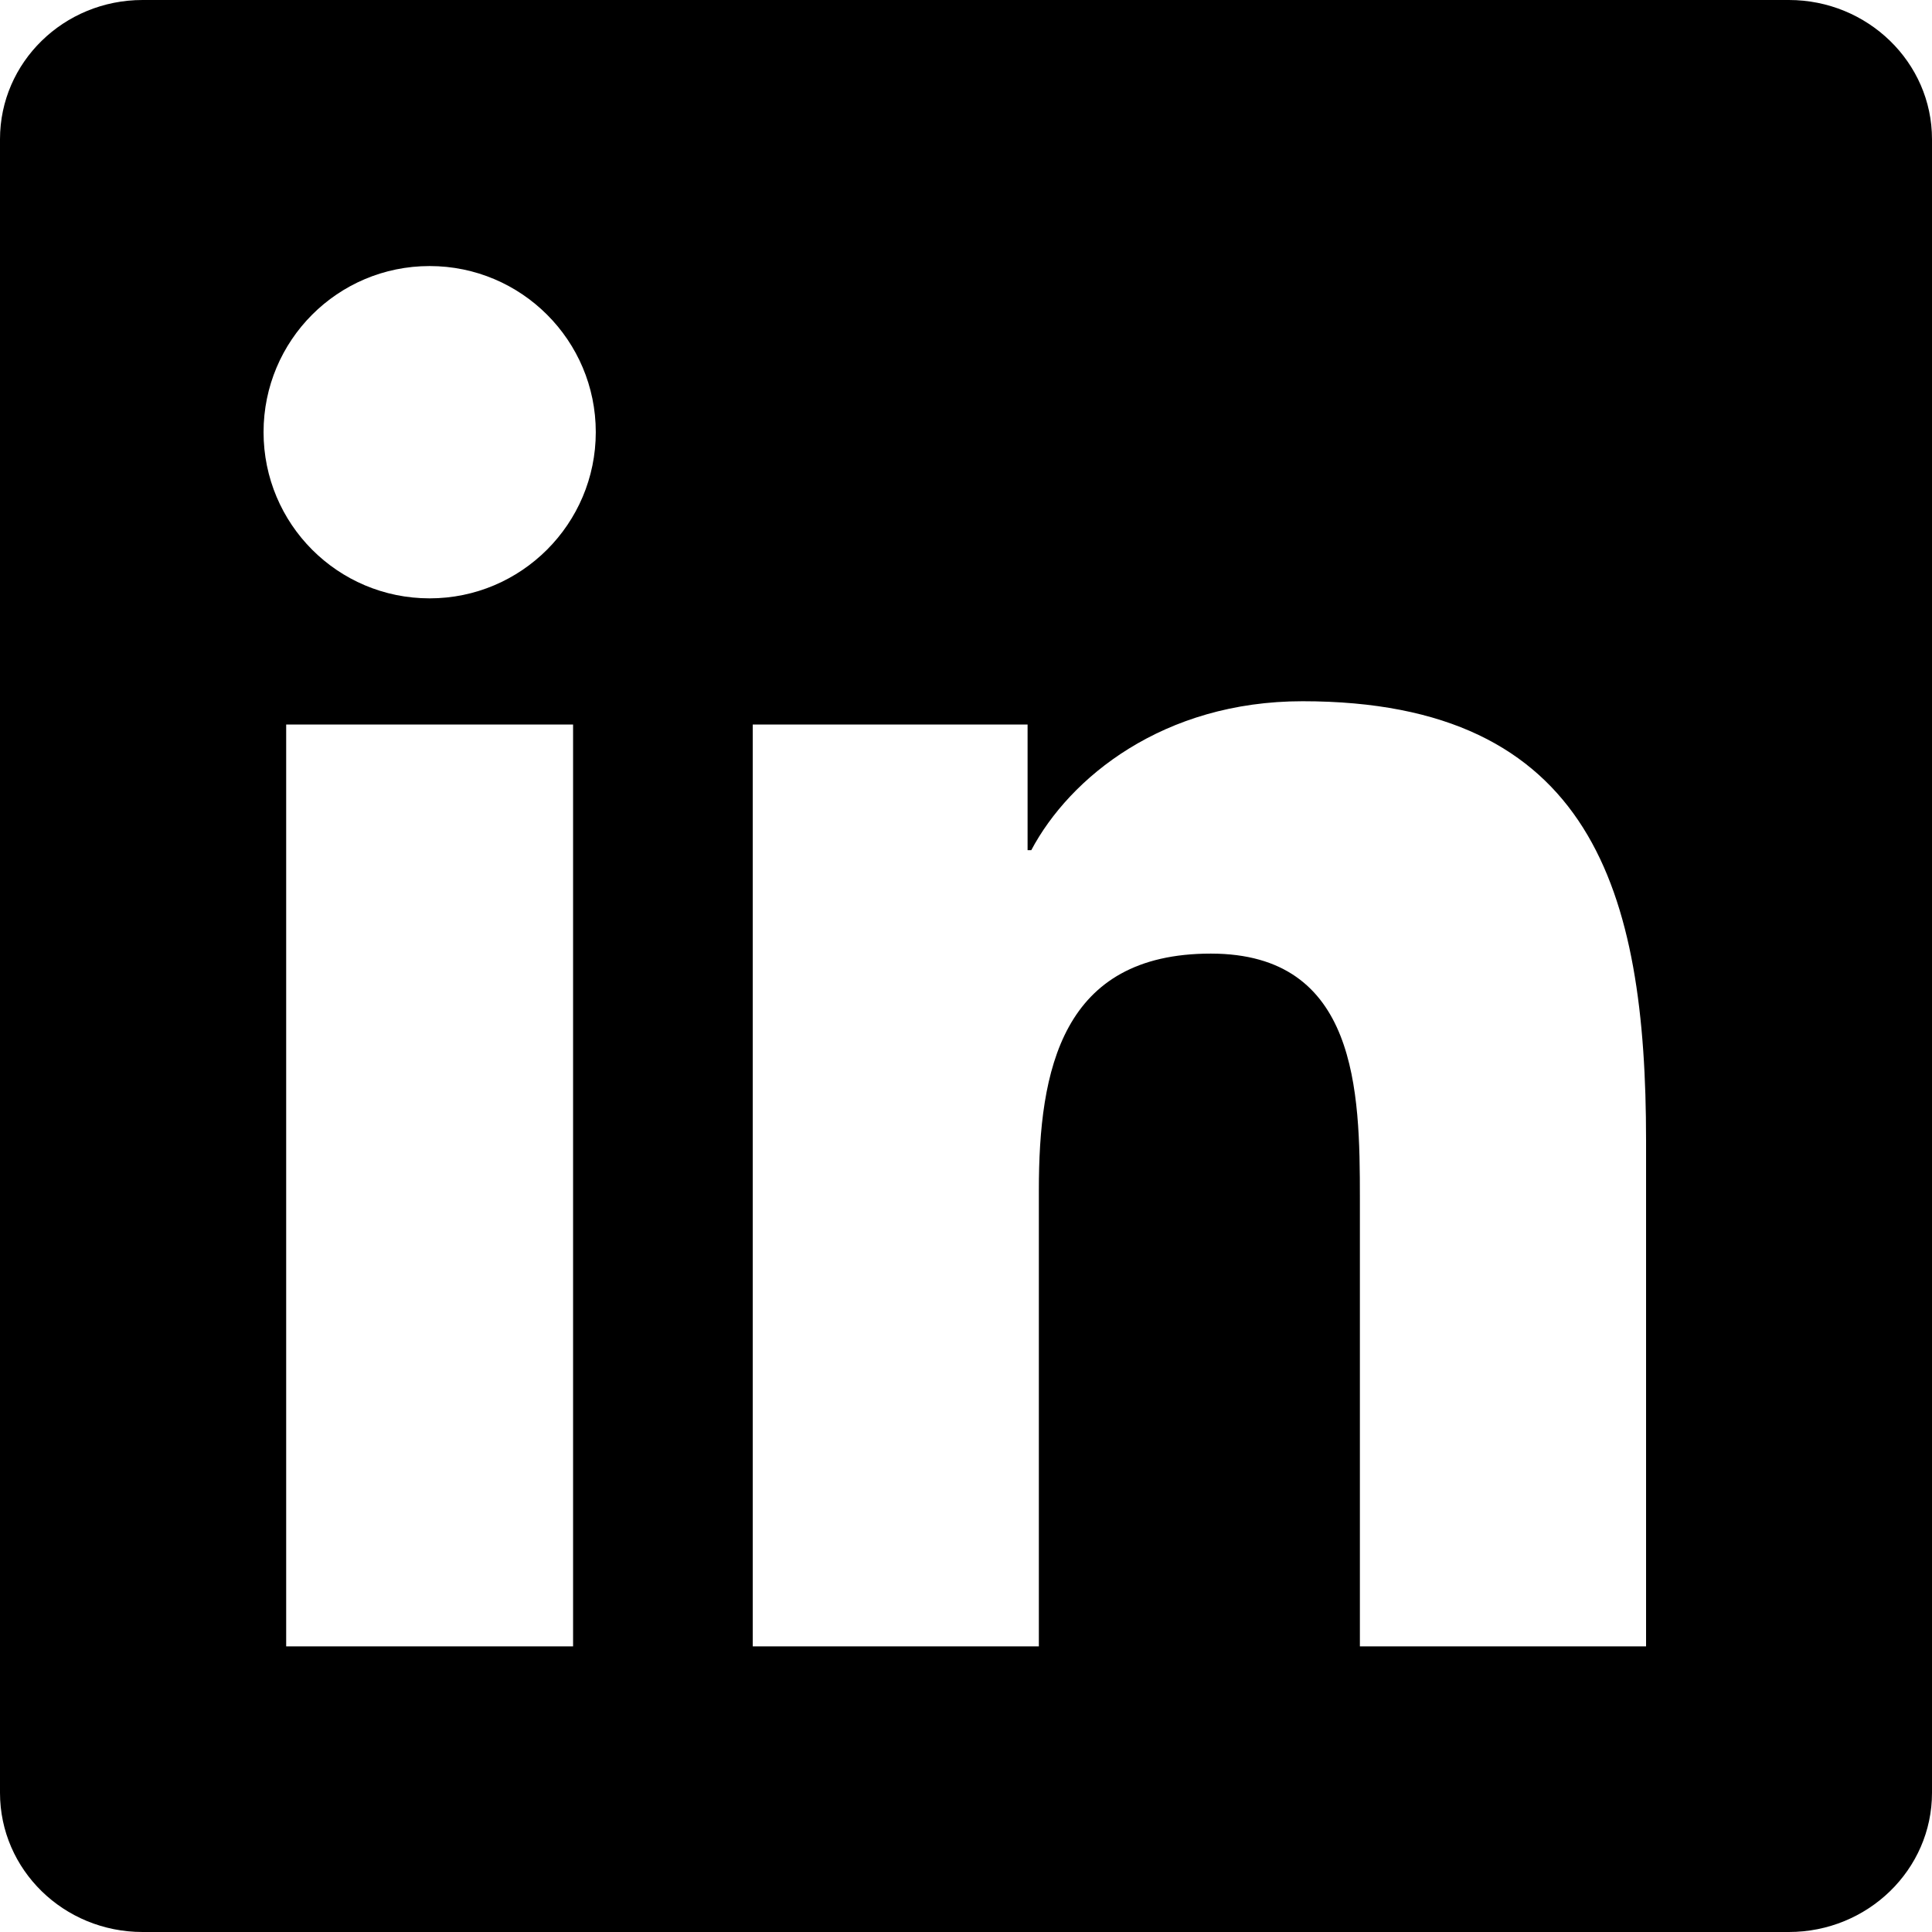
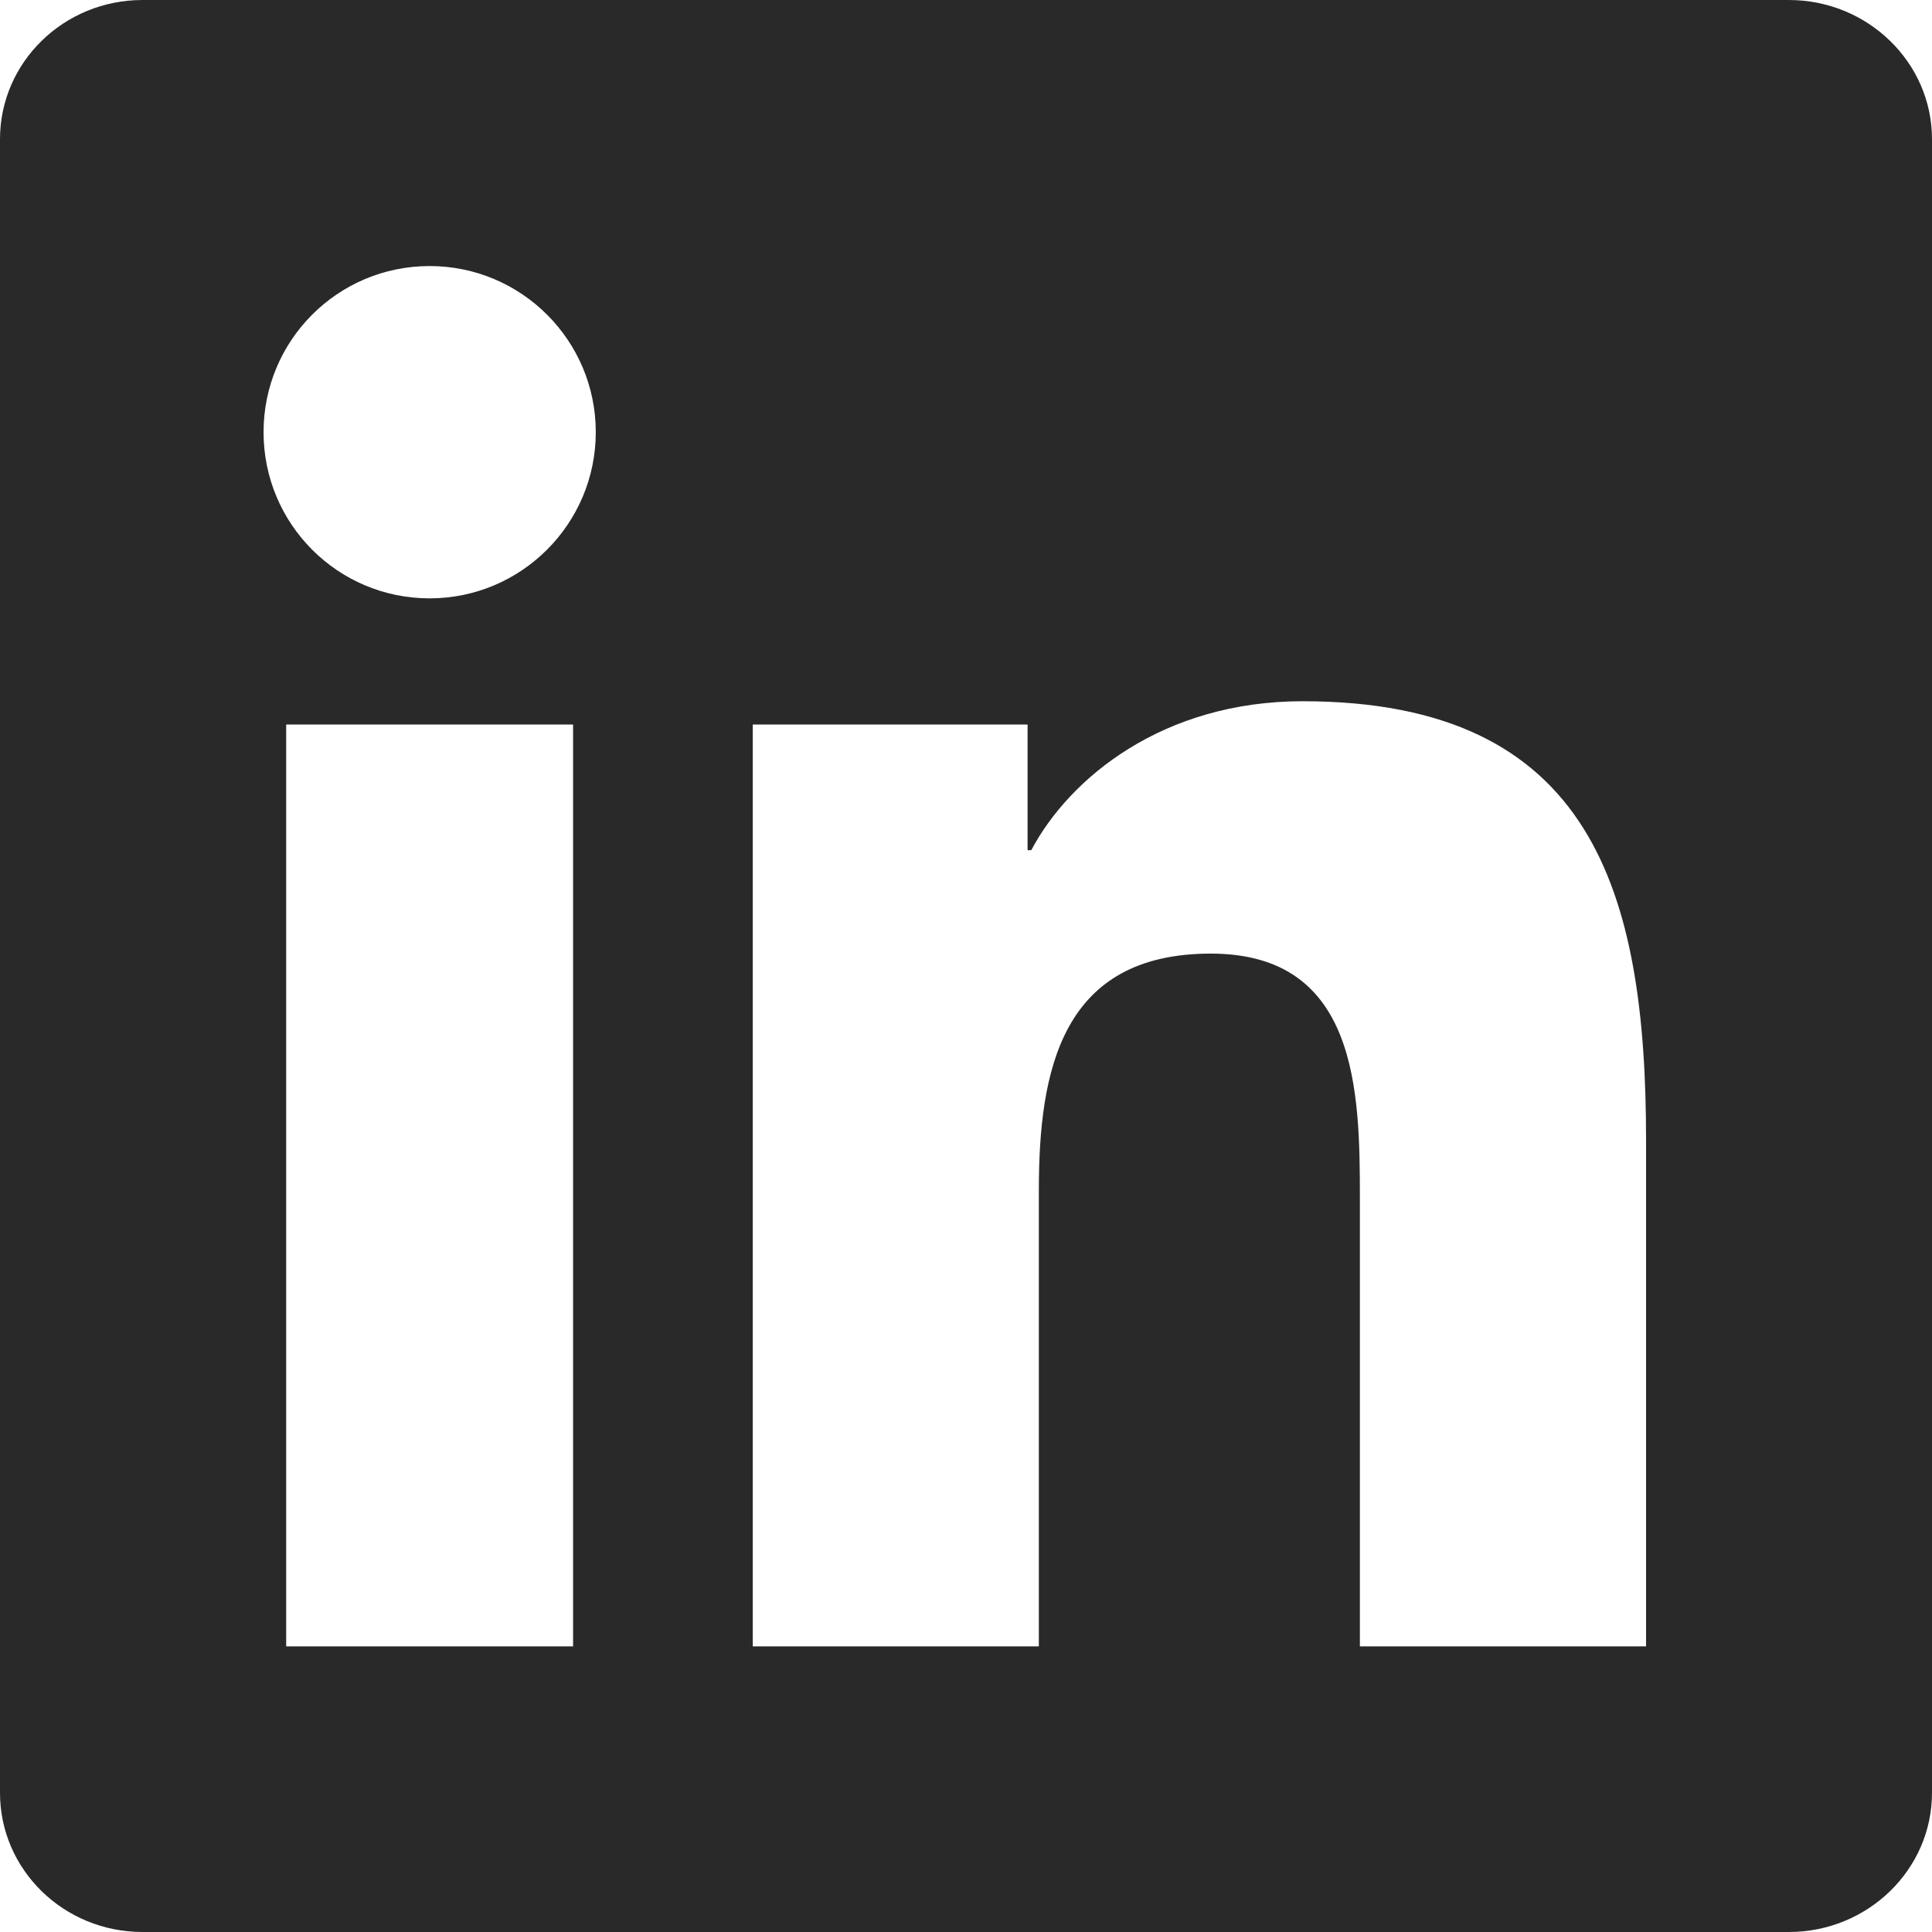
<svg xmlns="http://www.w3.org/2000/svg" role="img" viewBox="0 0 24 24">
-   <path d="M20.447 20.452h-3.554v-5.569c0-1.328-.027-3.037-1.852-3.037-1.853 0-2.136 1.445-2.136 2.939v5.667H9.351V9h3.414v1.561h.046c.477-.9 1.637-1.85 3.37-1.85 3.601 0 4.267 2.37 4.267 5.455v6.286zM5.337 7.433c-1.144 0-2.063-.926-2.063-2.065 0-1.138.92-2.063 2.063-2.063 1.14 0 2.064.925 2.064 2.063 0 1.139-.925 2.065-2.064 2.065zm1.782 13.019H3.555V9h3.564v11.452zM22.225 0H1.771C.792 0 0 .774 0 1.729v20.542C0 23.227.792 24 1.771 24h20.451C23.2 24 24 23.227 24 22.271V1.729C24 .774 23.2 0 22.222 0h.003z" />
+   <path fill="#292929" d="M20.447 20.452h-3.554v-5.569c0-1.328-.027-3.037-1.852-3.037-1.853 0-2.136 1.445-2.136 2.939v5.667H9.351V9h3.414v1.561h.046c.477-.9 1.637-1.85 3.37-1.85 3.601 0 4.267 2.37 4.267 5.455v6.286zM5.337 7.433c-1.144 0-2.063-.926-2.063-2.065 0-1.138.92-2.063 2.063-2.063 1.14 0 2.064.925 2.064 2.063 0 1.139-.925 2.065-2.064 2.065zm1.782 13.019H3.555V9h3.564v11.452zM22.225 0H1.771C.792 0 0 .774 0 1.729v20.542C0 23.227.792 24 1.771 24h20.451C23.2 24 24 23.227 24 22.271V1.729C24 .774 23.2 0 22.222 0h.003z" />
</svg>
